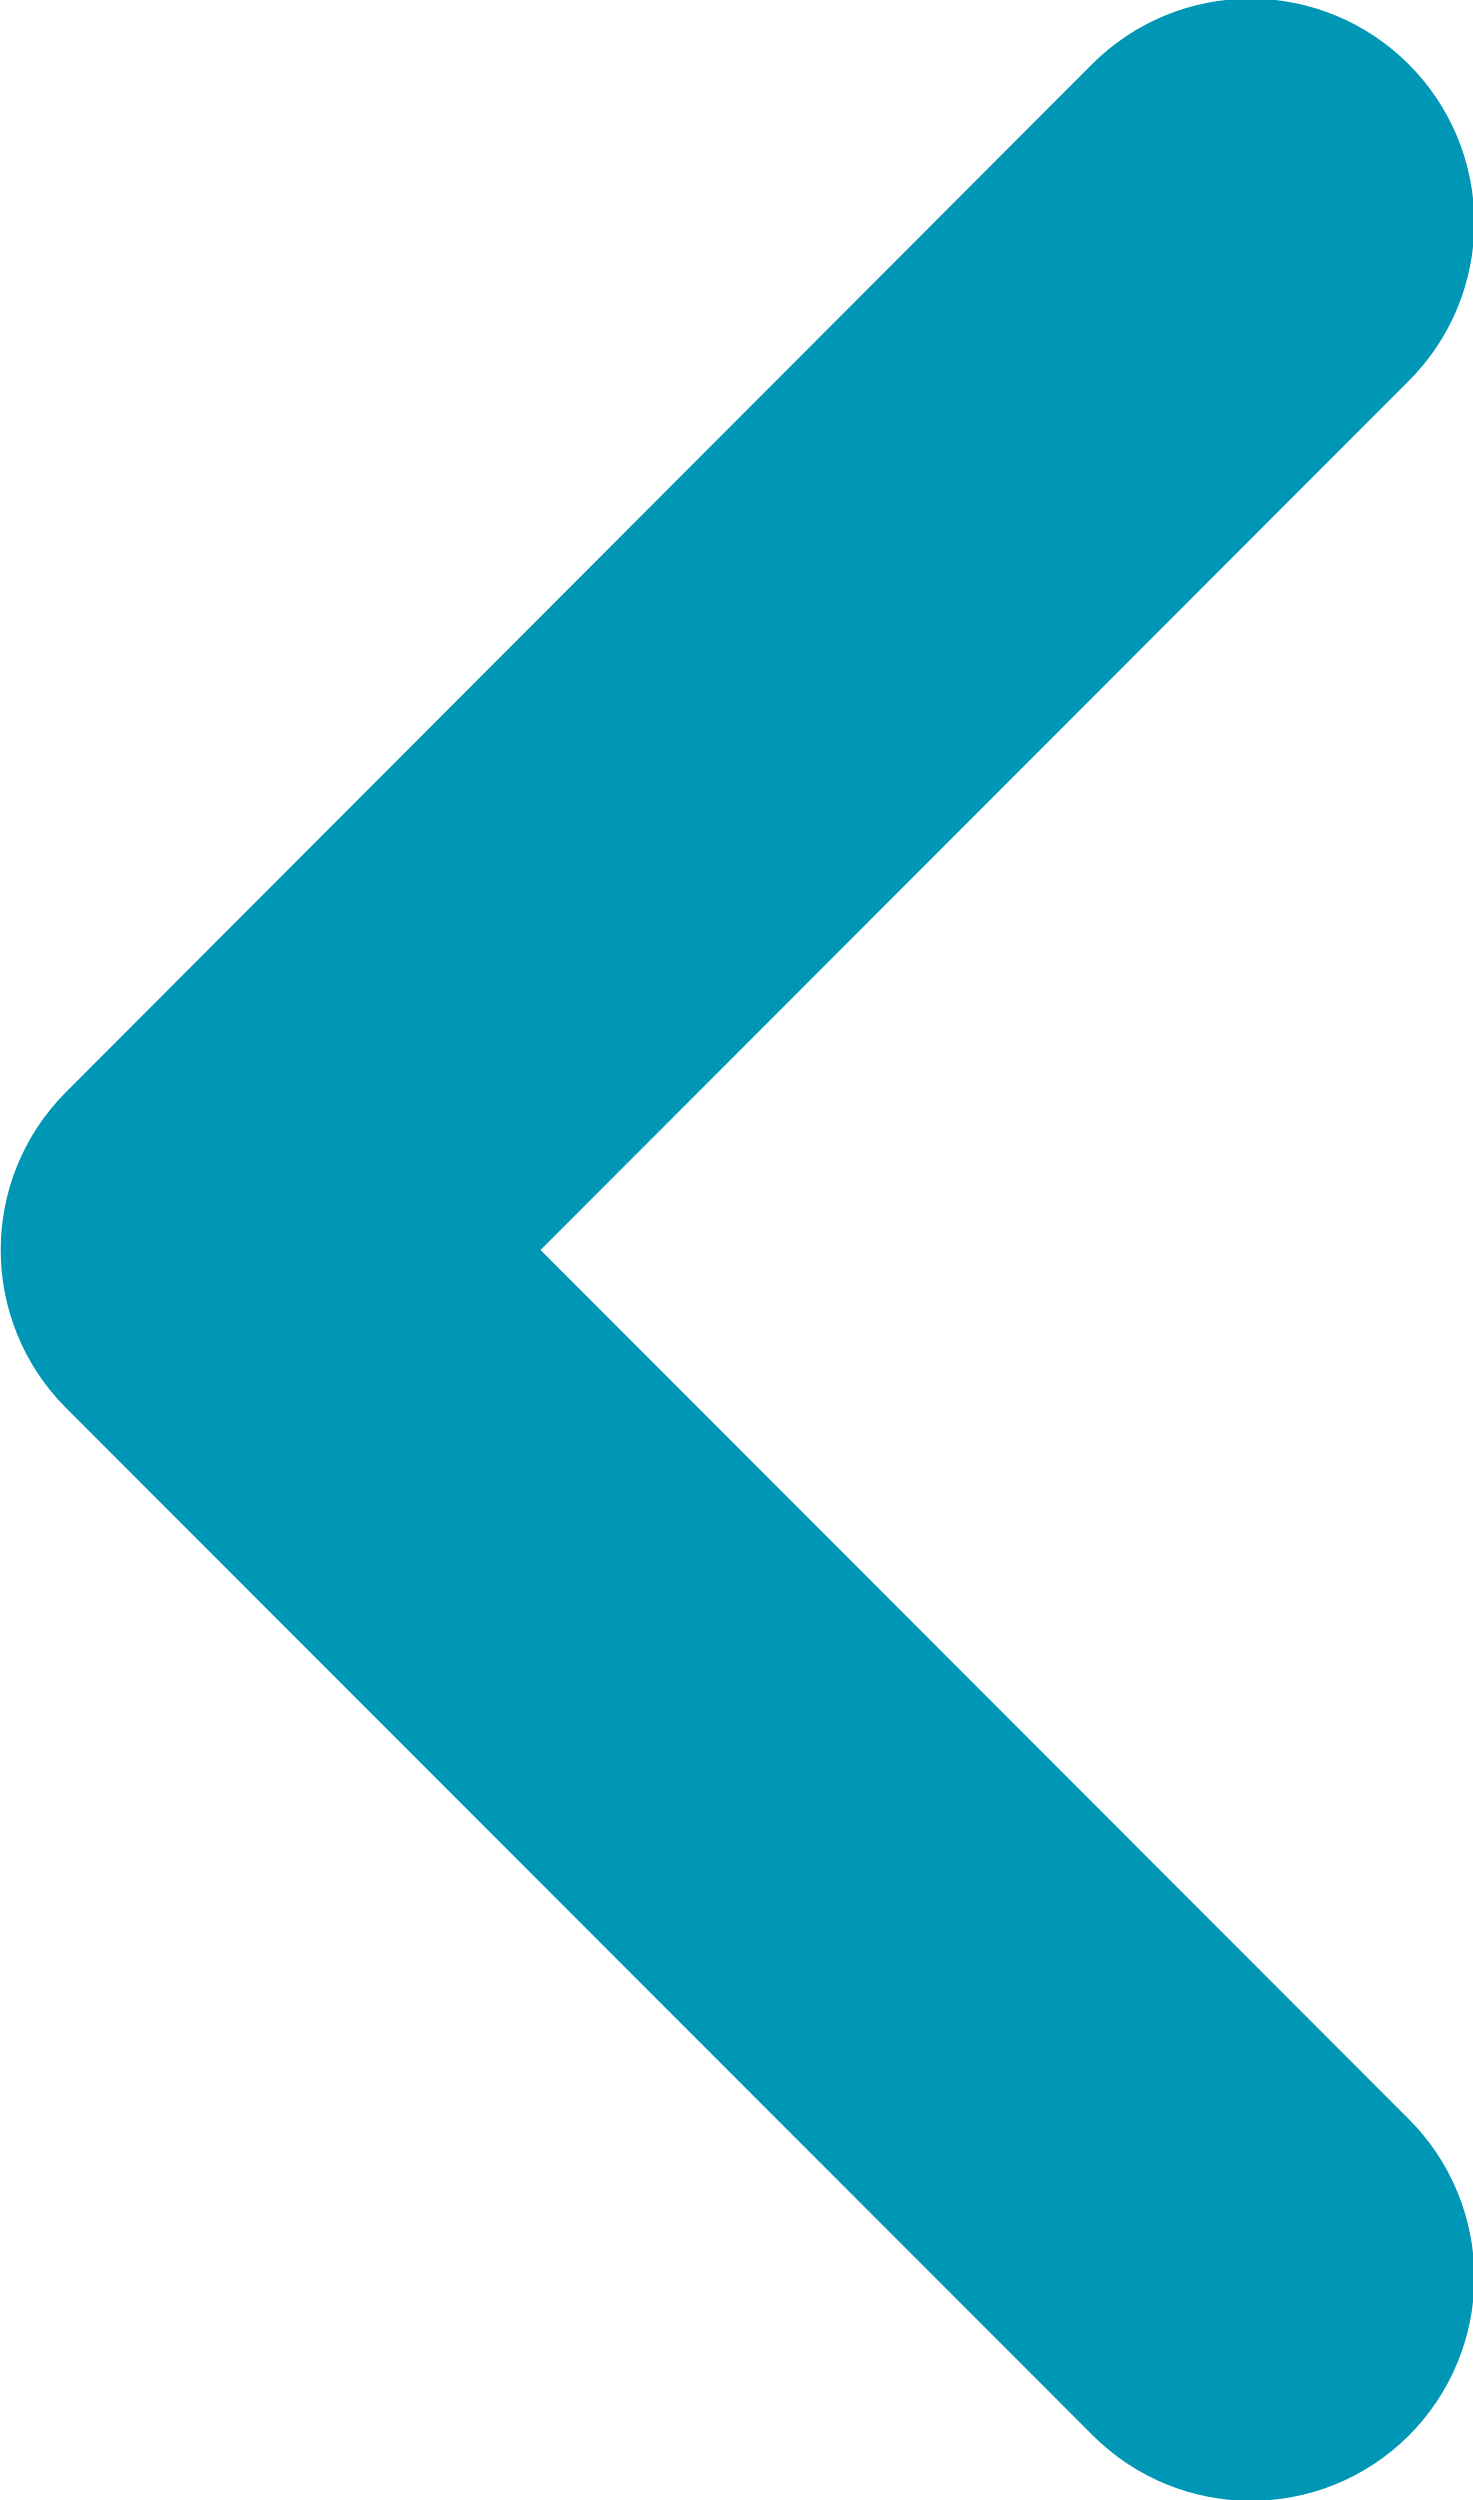
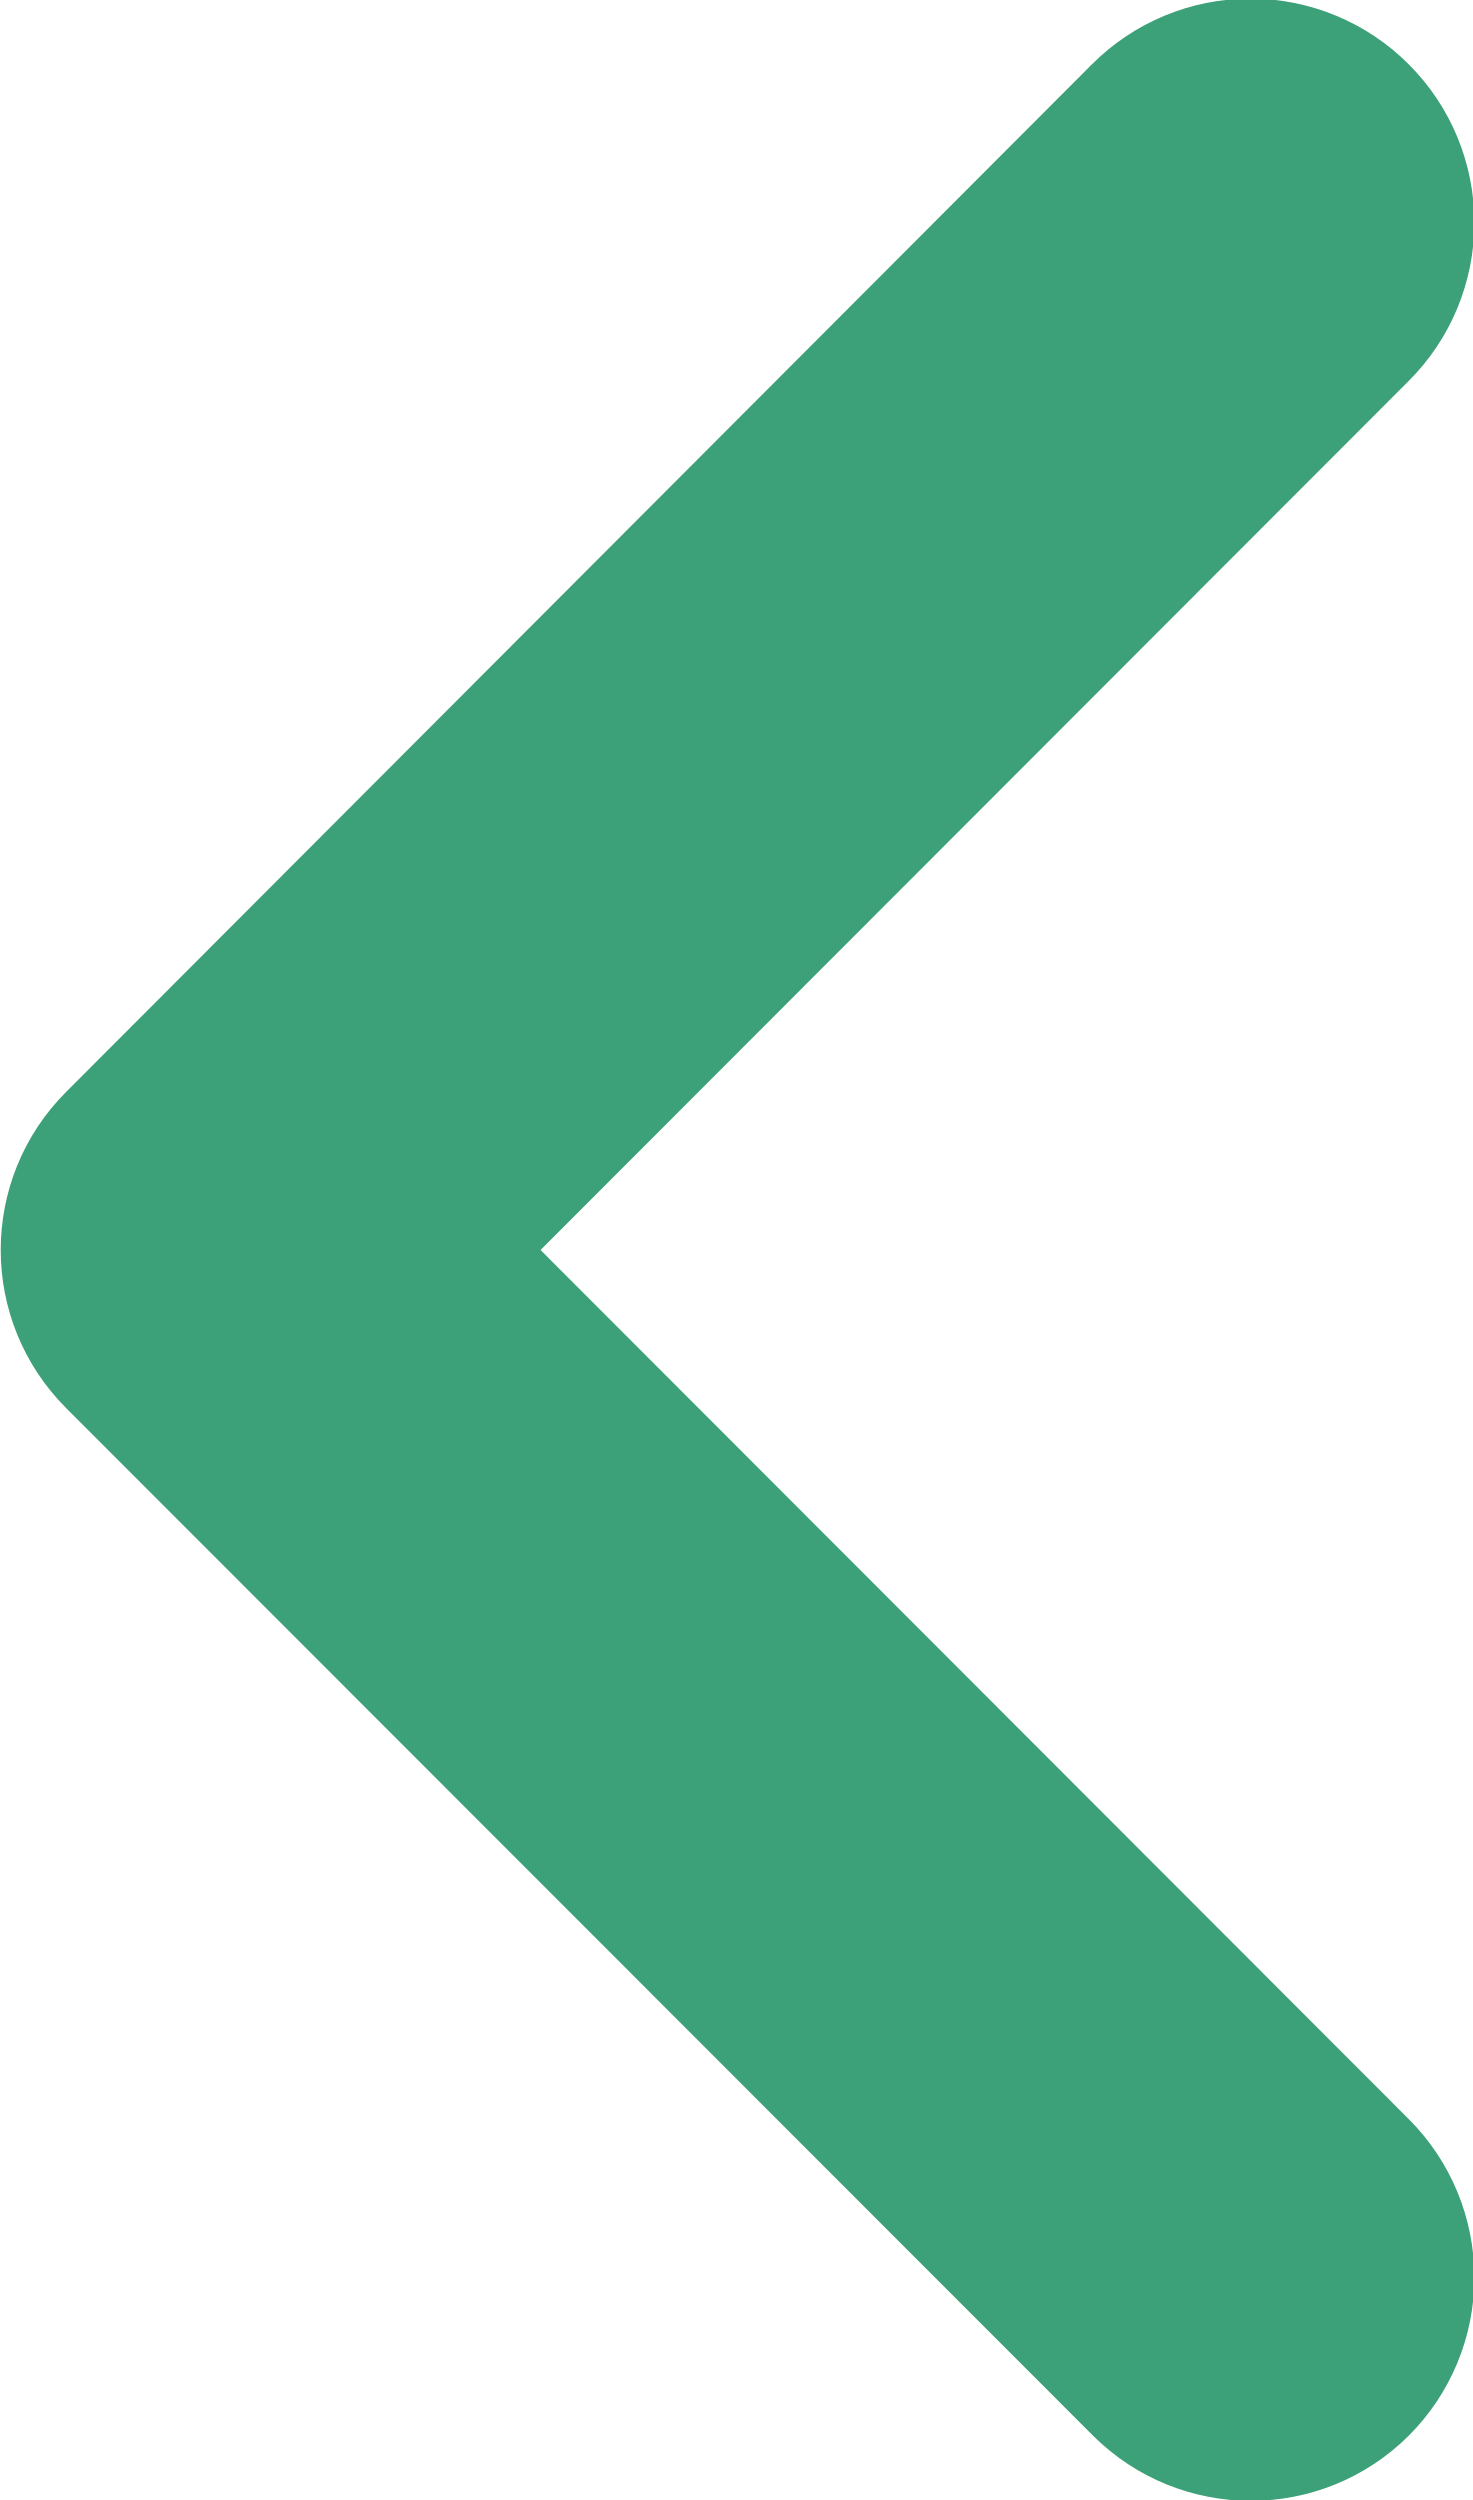
<svg xmlns="http://www.w3.org/2000/svg" width="6.583" height="11.174" viewBox="0 0 6.583 11.174">
-   <path id="arrowReadMore" d="M.7.7A1,1,0,0,1,2.116.7L6,4.58,9.884.7A1,1,0,0,1,11.3.7h0a1,1,0,0,1,0,1.41L6.707,6.7a1,1,0,0,1-1.414,0L.7,2.115A1,1,0,0,1,.7.7Z" transform="translate(6.996 -0.413) rotate(90)" fill="#0096b6" />
+   <path id="arrowReadMore" d="M.7.7A1,1,0,0,1,2.116.7L6,4.58,9.884.7A1,1,0,0,1,11.3.7h0a1,1,0,0,1,0,1.41L6.707,6.7a1,1,0,0,1-1.414,0L.7,2.115A1,1,0,0,1,.7.7Z" transform="translate(6.996 -0.413) rotate(90)" fill="#3ca078" />
</svg>
